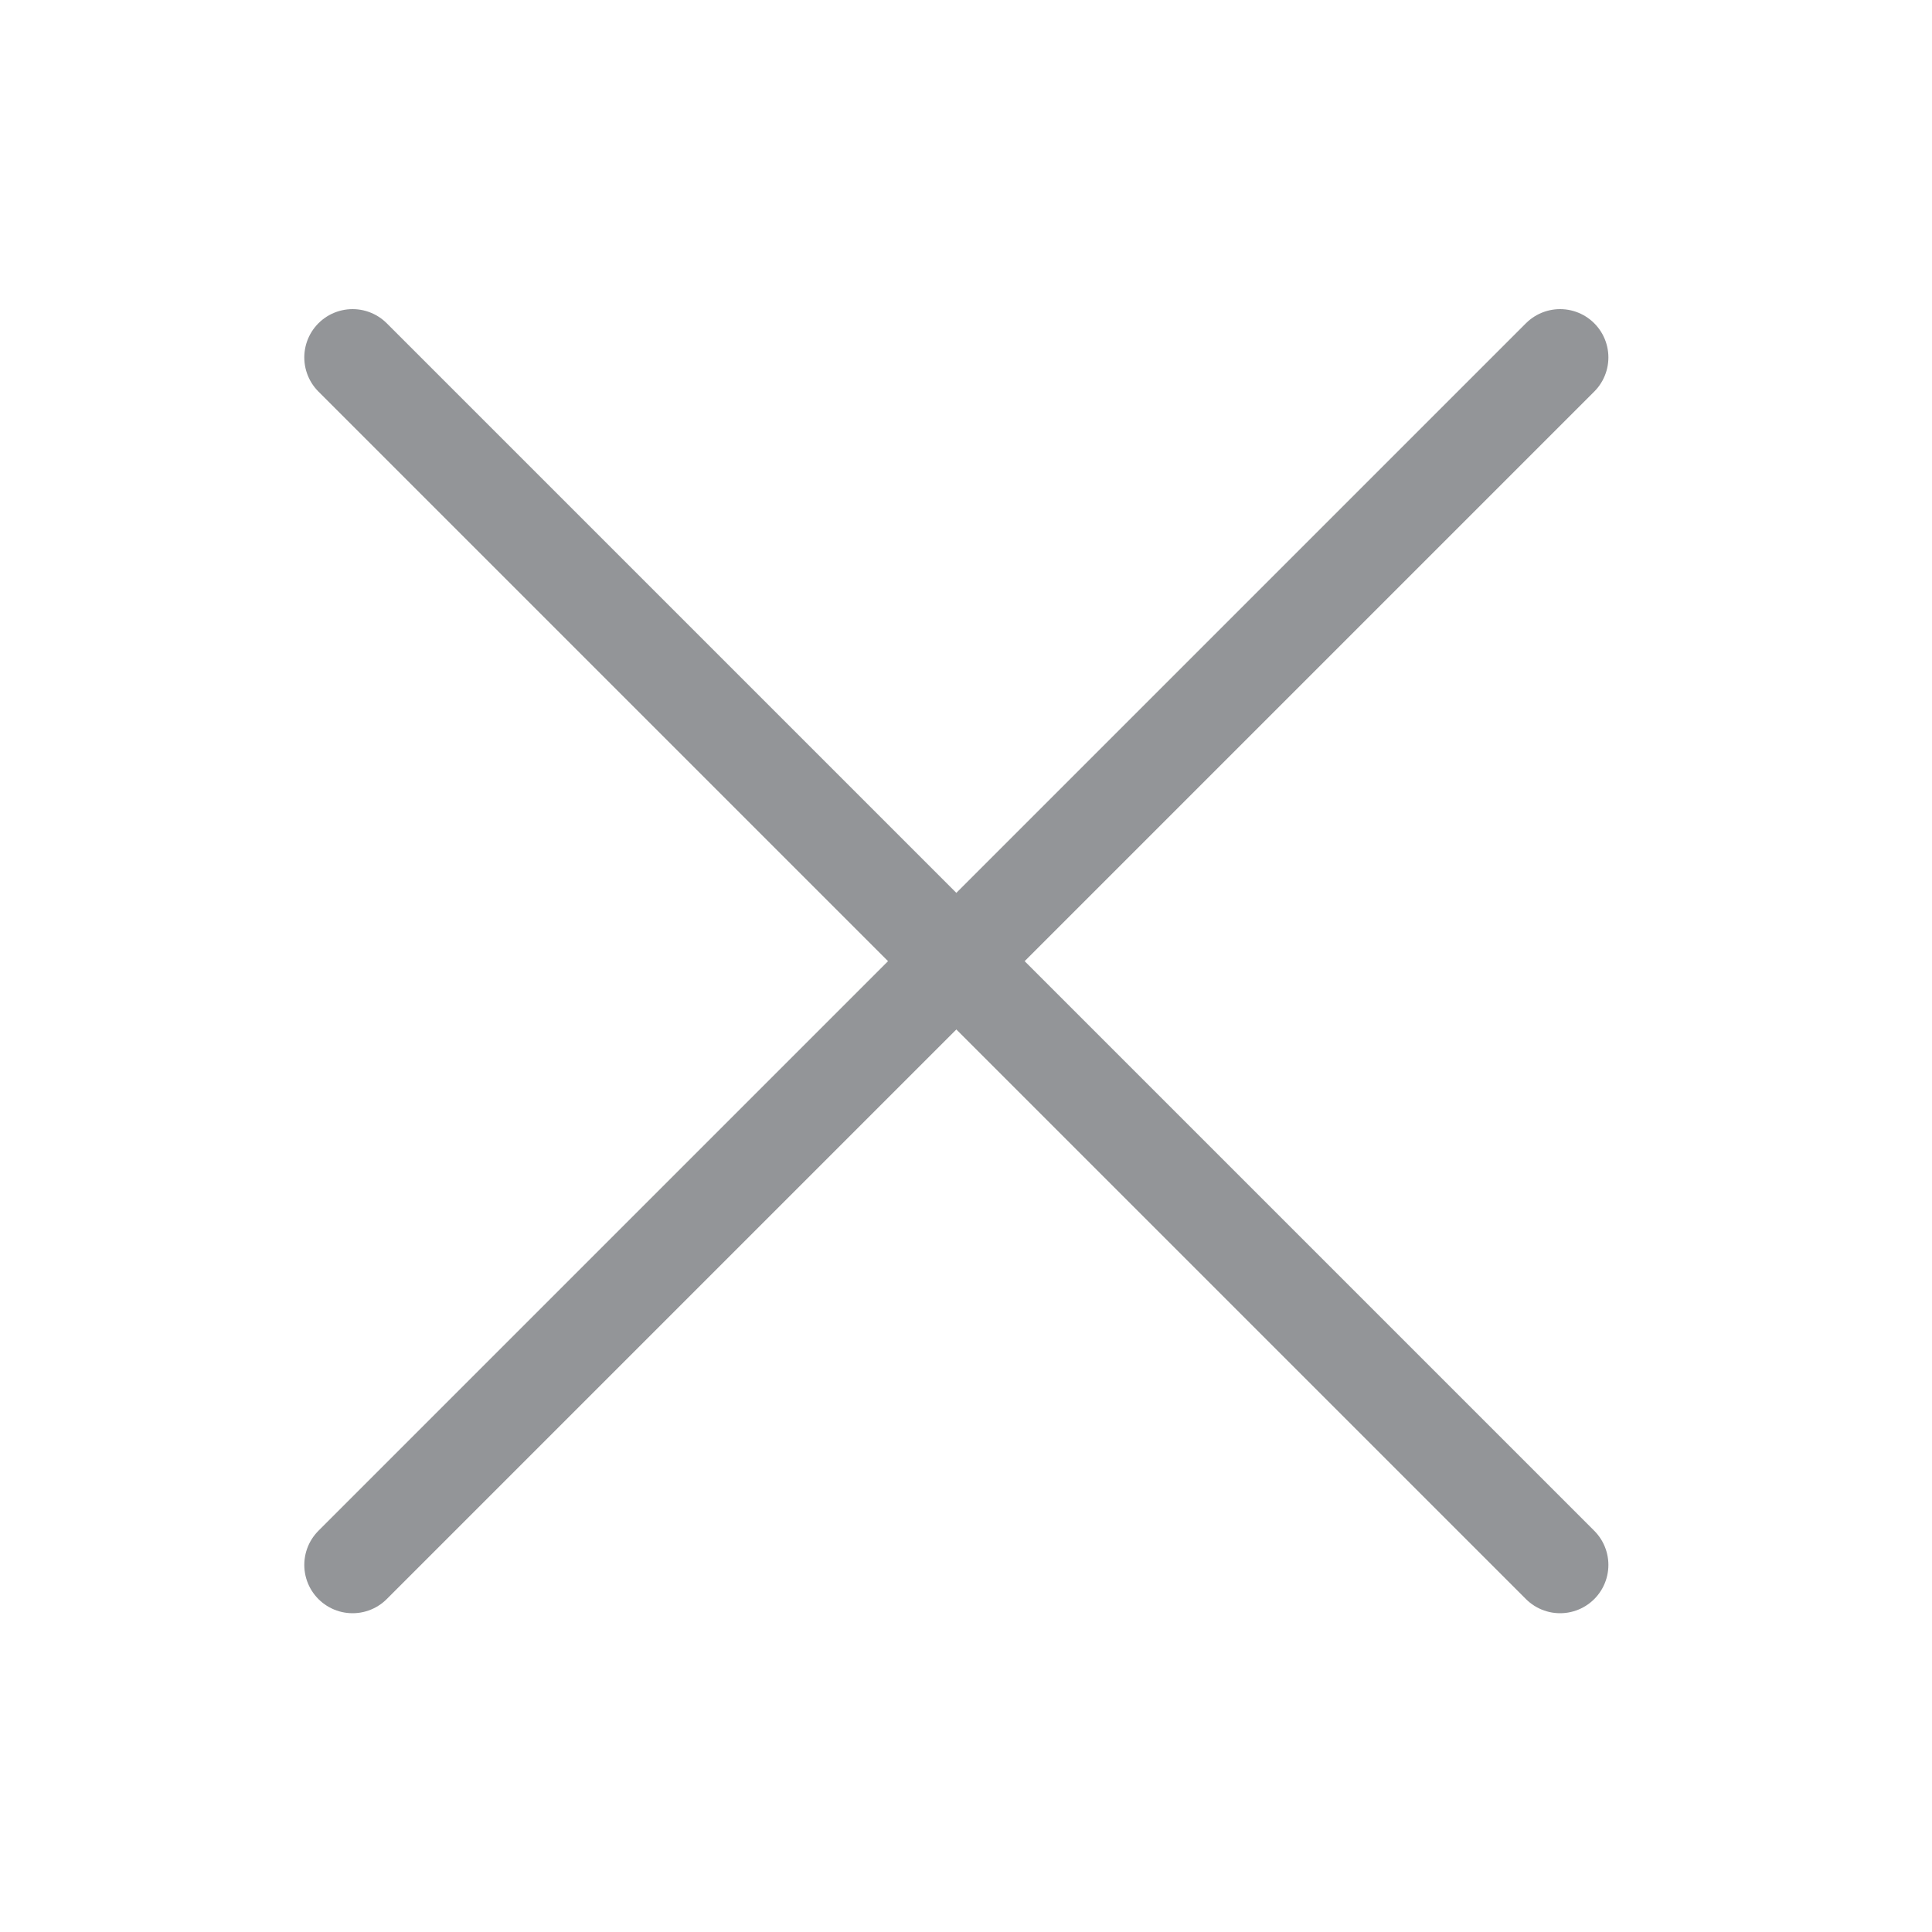
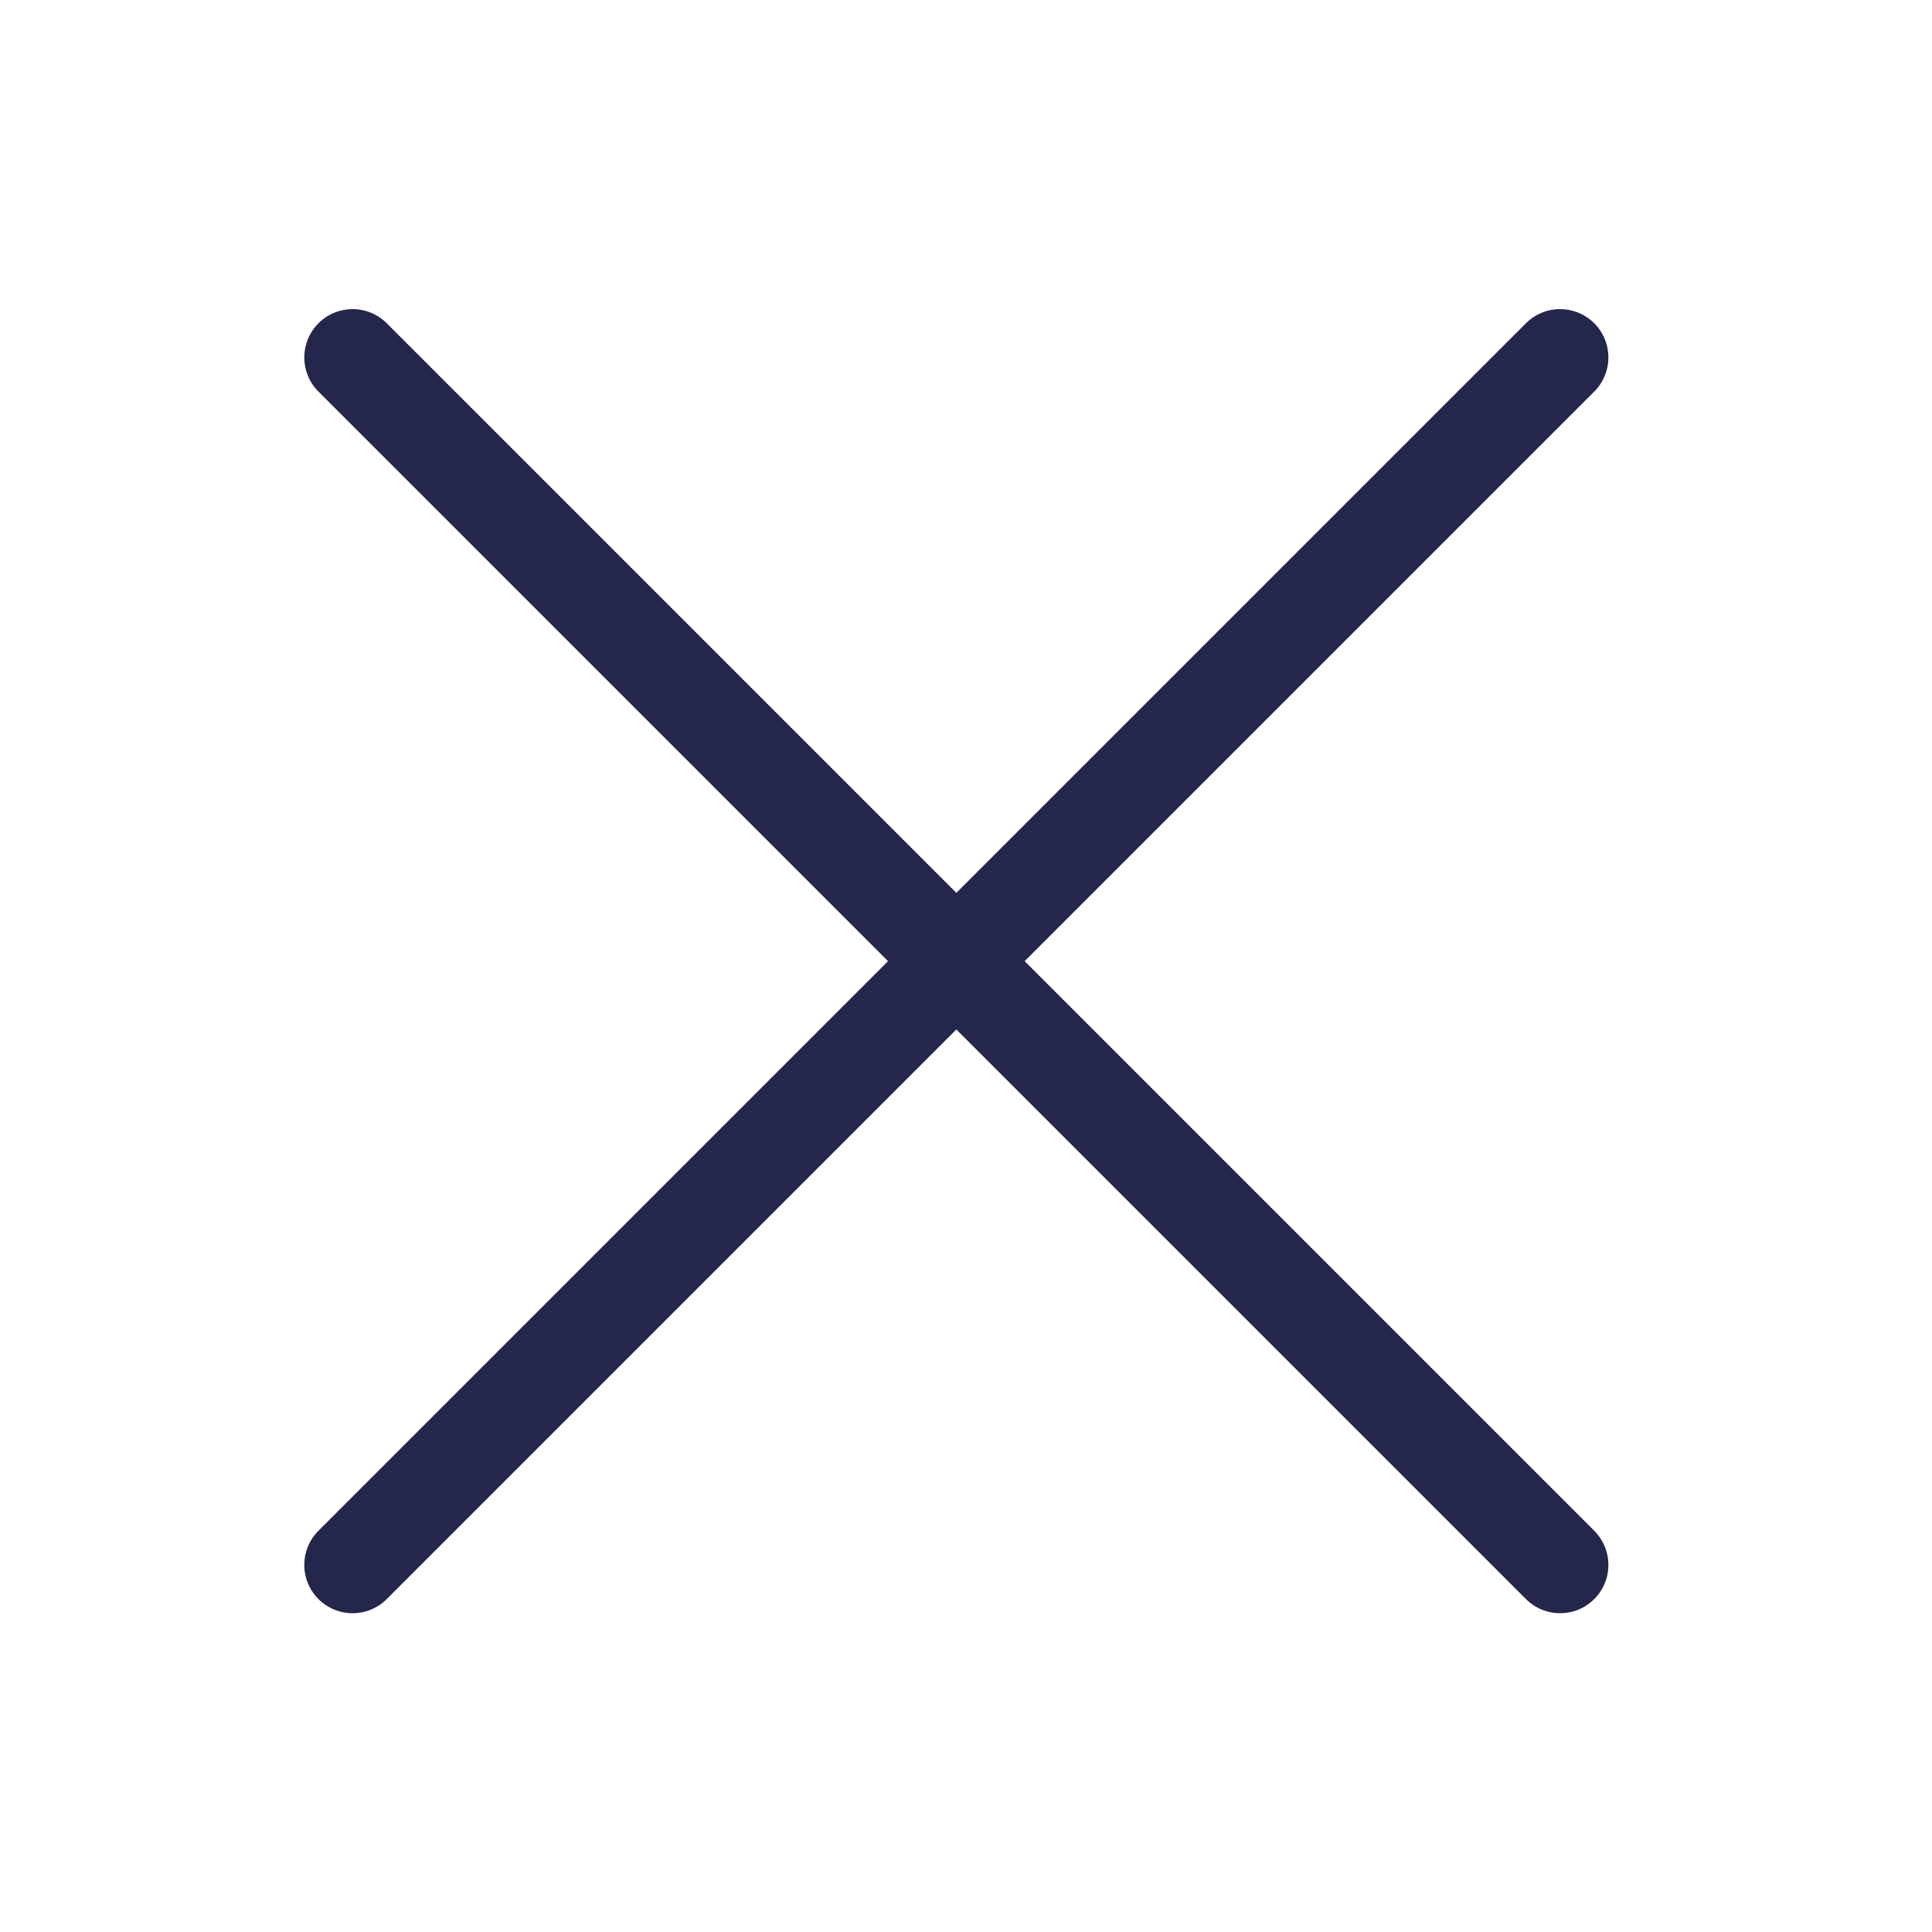
<svg xmlns="http://www.w3.org/2000/svg" version="1.1" x="0px" y="0px" width="80px" height="80px" viewBox="0 0 80 80">
-   <line fill="none" stroke="#939598" stroke-width="4" stroke-linecap="round" stroke-miterlimit="10" x1="14.6" y1="64.8" x2="64.6" y2="14.8" />
-   <line fill="none" stroke="#939598" stroke-width="4" stroke-linecap="round" stroke-miterlimit="10" x1="14.6" y1="14.8" x2="64.6" y2="64.8" />
+   <line fill="none" stroke="#25264C" stroke-width="4" stroke-linecap="round" stroke-miterlimit="10" x1="14.6" y1="64.8" x2="64.6" y2="14.8" />
+   <line fill="none" stroke="#25264C" stroke-width="4" stroke-linecap="round" stroke-miterlimit="10" x1="14.6" y1="14.8" x2="64.6" y2="64.8" />
</svg>
